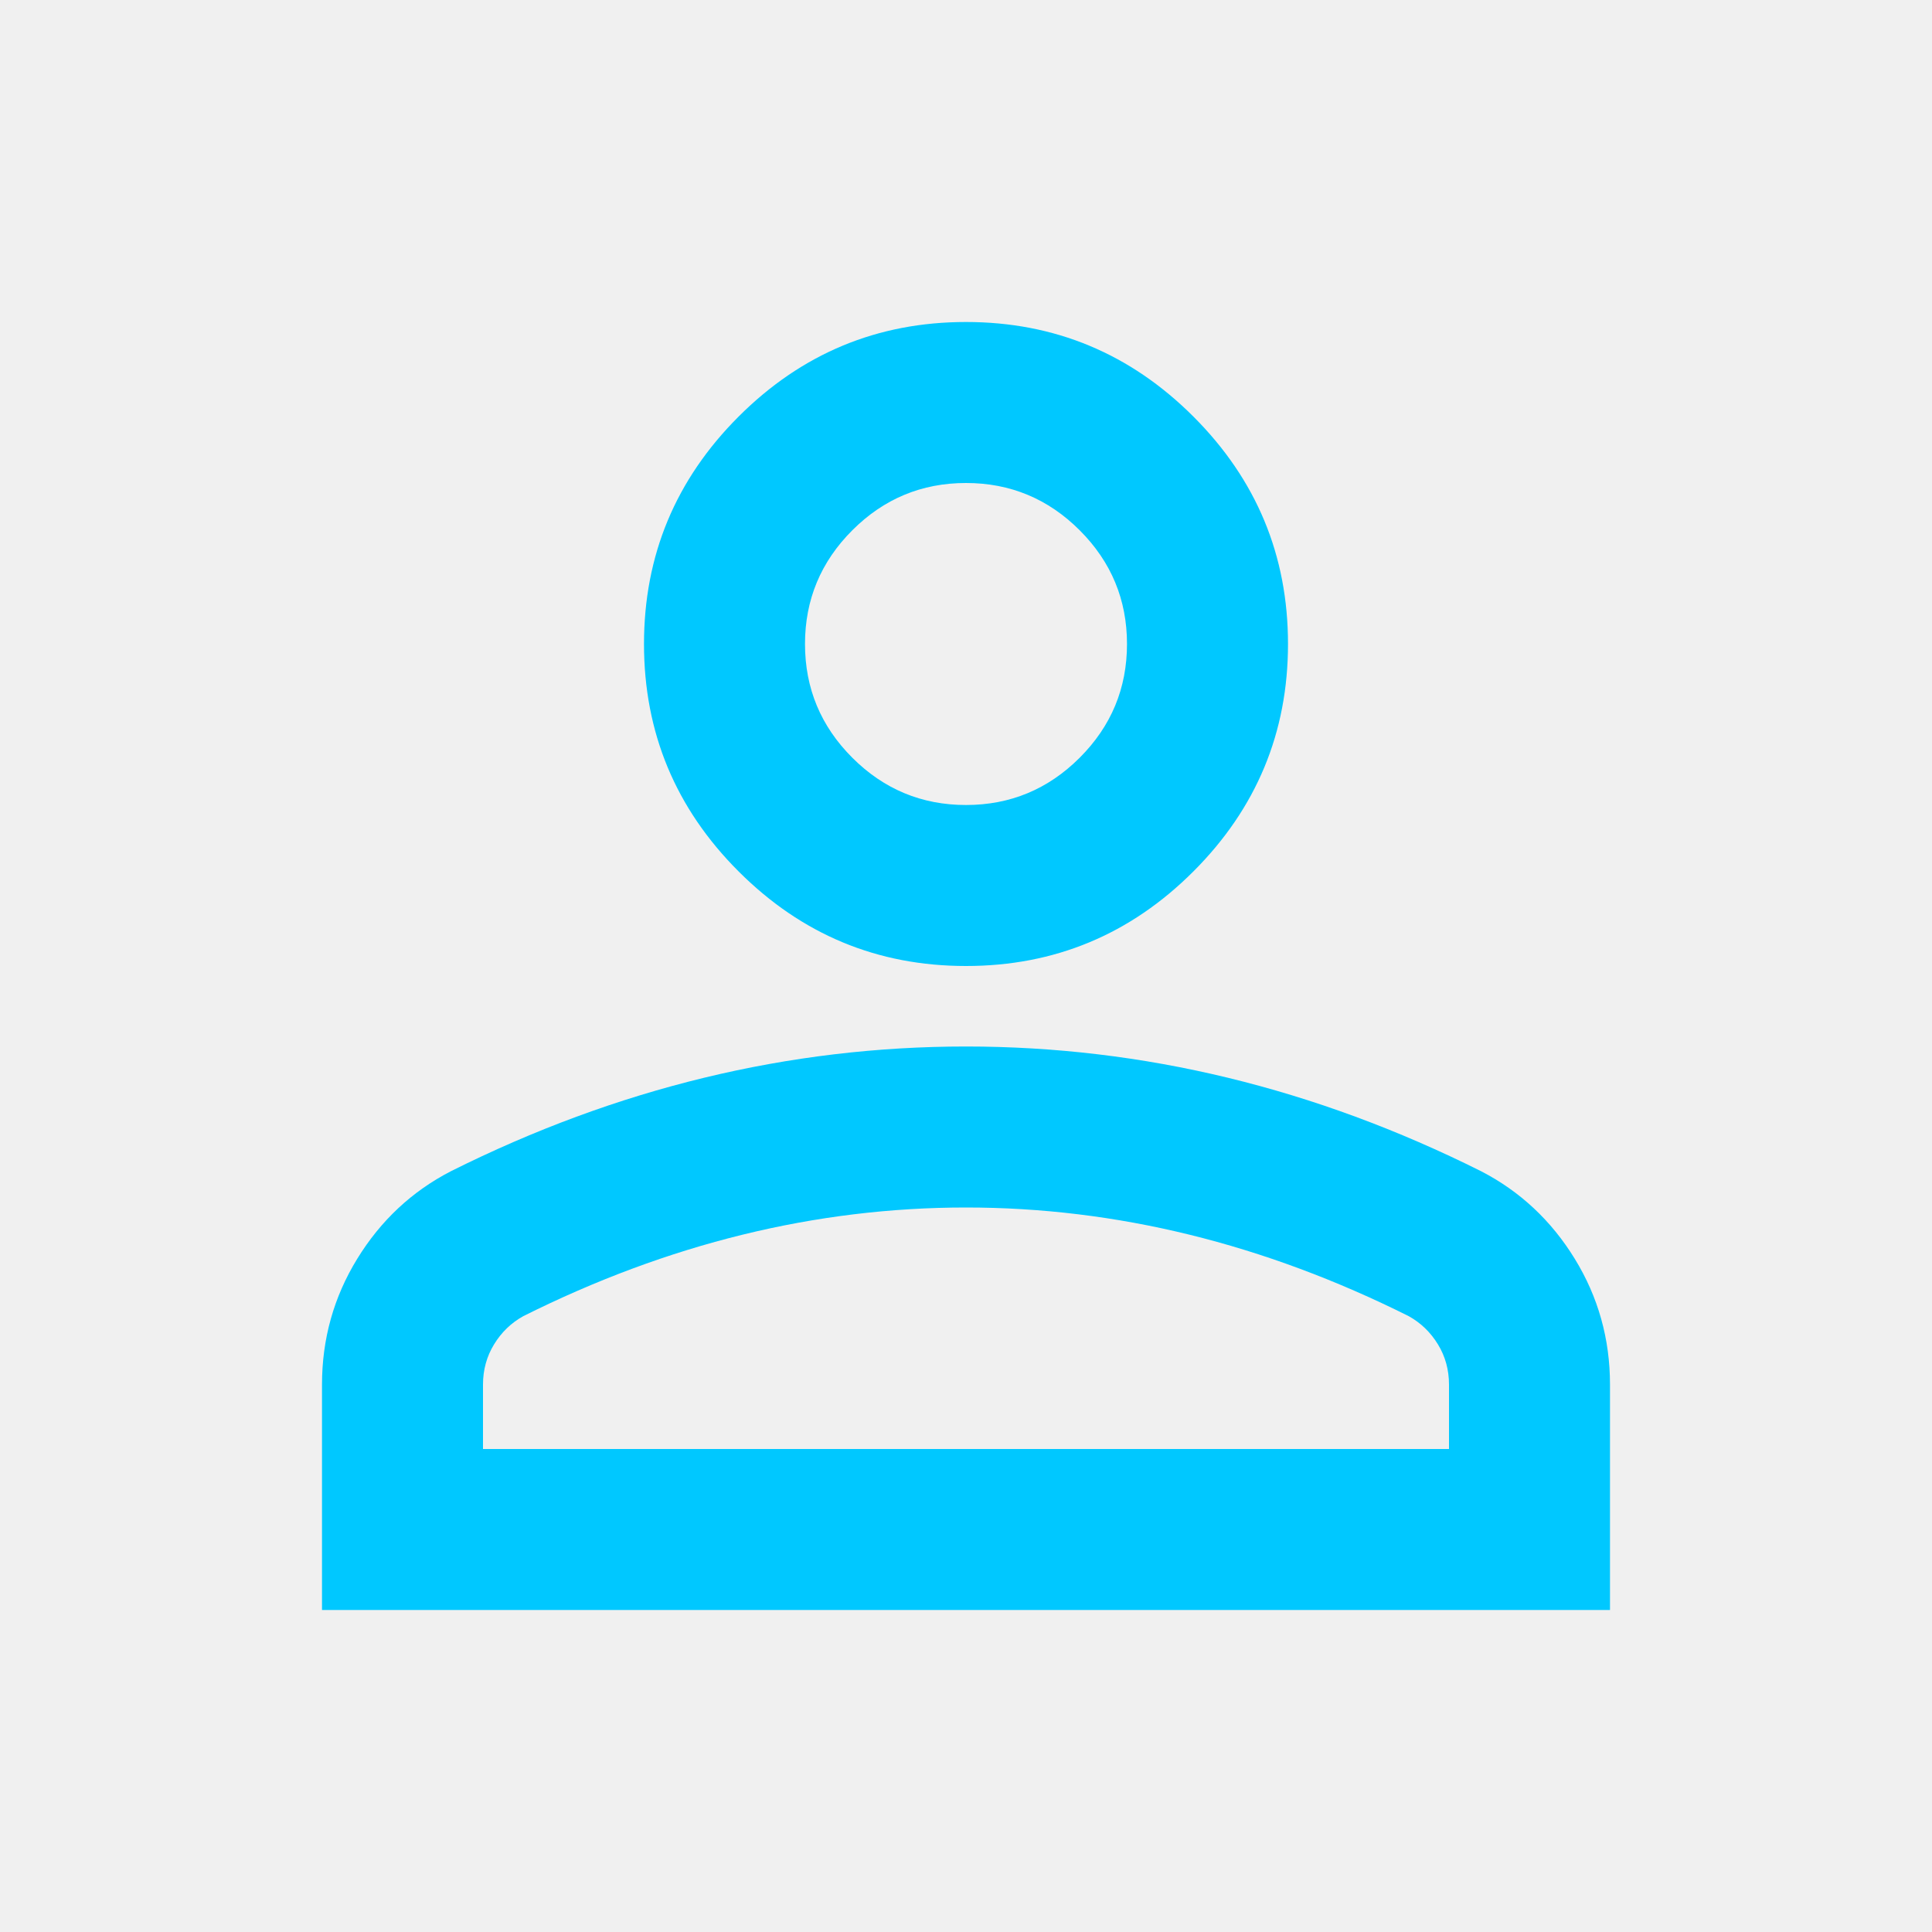
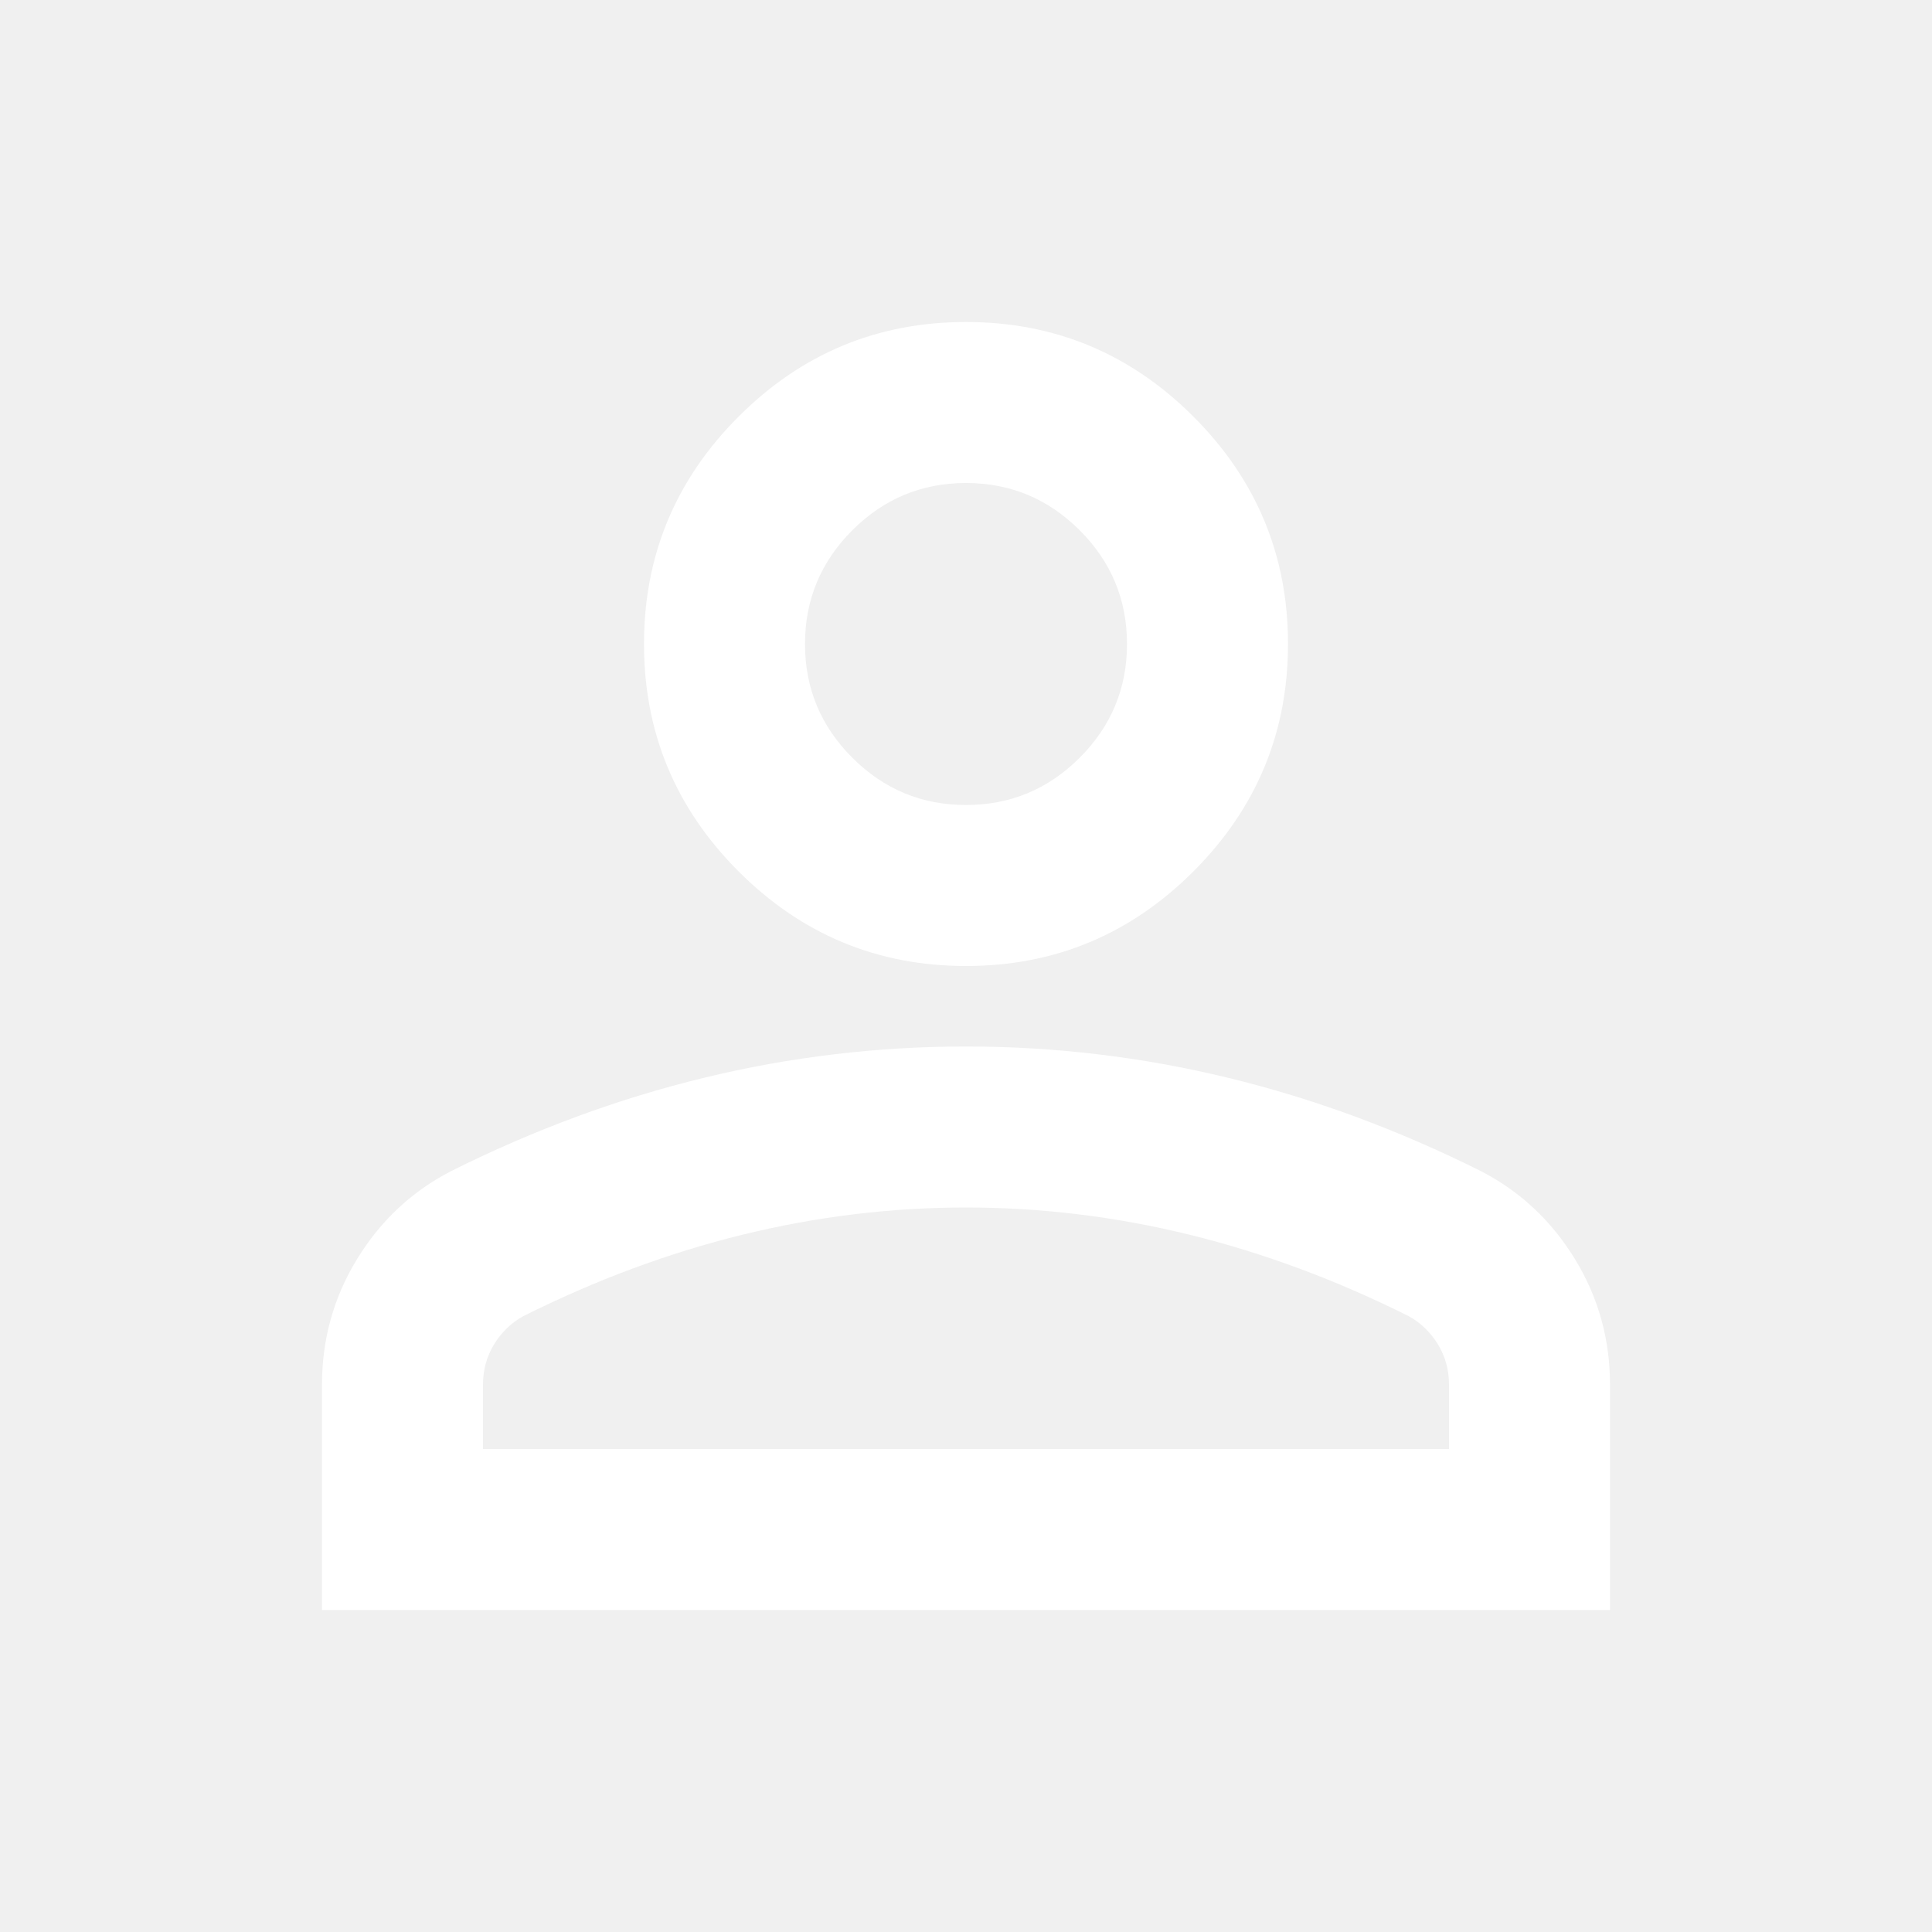
- <svg xmlns="http://www.w3.org/2000/svg" height="24px" viewBox="0 -960 960 960" width="24px" fill="#00c8ff">
+ <svg xmlns="http://www.w3.org/2000/svg" height="24px" viewBox="0 -960 960 960" width="24px" fill="#fff">
  <path d="M480-480q-66 0-113-47t-47-113q0-66 47-113t113-47q66 0 113 47t47 113q0 66-47 113t-113 47ZM160-160v-112q0-34 17.5-62.5T224-378q62-31 126-46.5T480-440q66 0 130 15.5T736-378q29 15 46.5 43.5T800-272v112H160Zm80-80h480v-32q0-11-5.5-20T700-306q-54-27-109-40.5T480-360q-56 0-111 13.5T260-306q-9 5-14.5 14t-5.5 20v32Zm240-320q33 0 56.5-23.5T560-640q0-33-23.5-56.5T480-720q-33 0-56.5 23.5T400-640q0 33 23.5 56.5T480-560Zm0-80Zm0 400Z" />
</svg>
